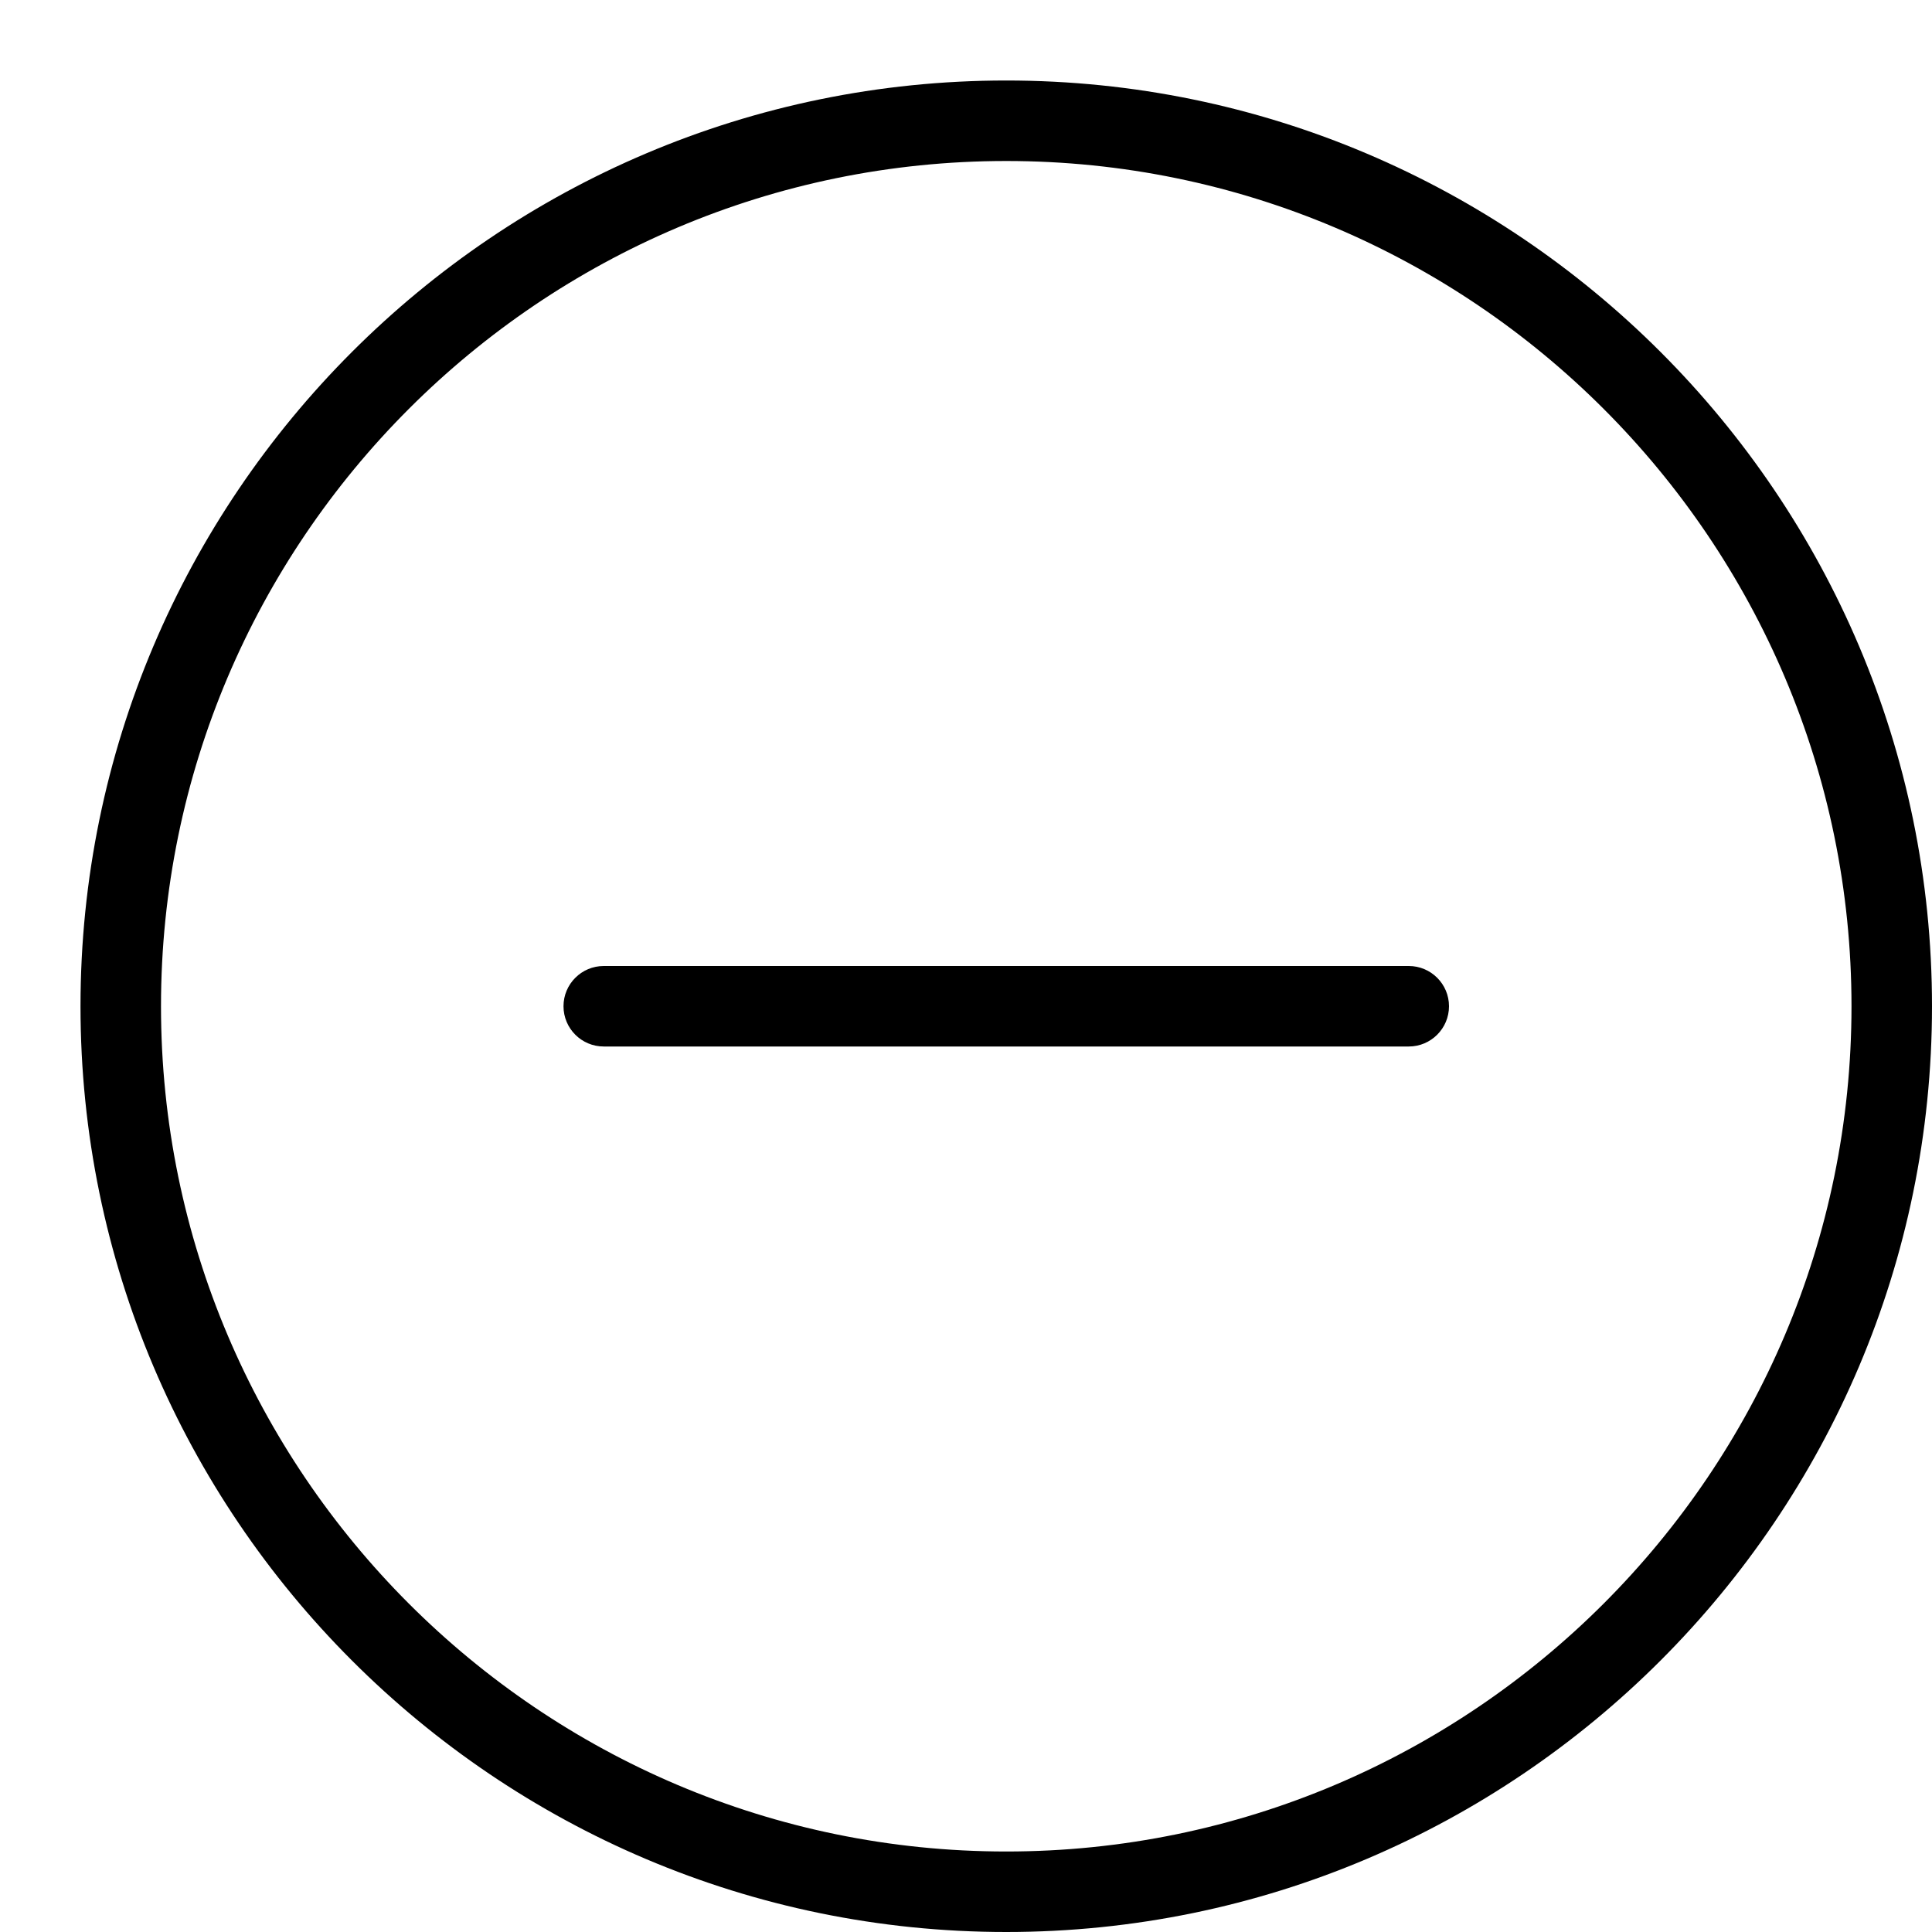
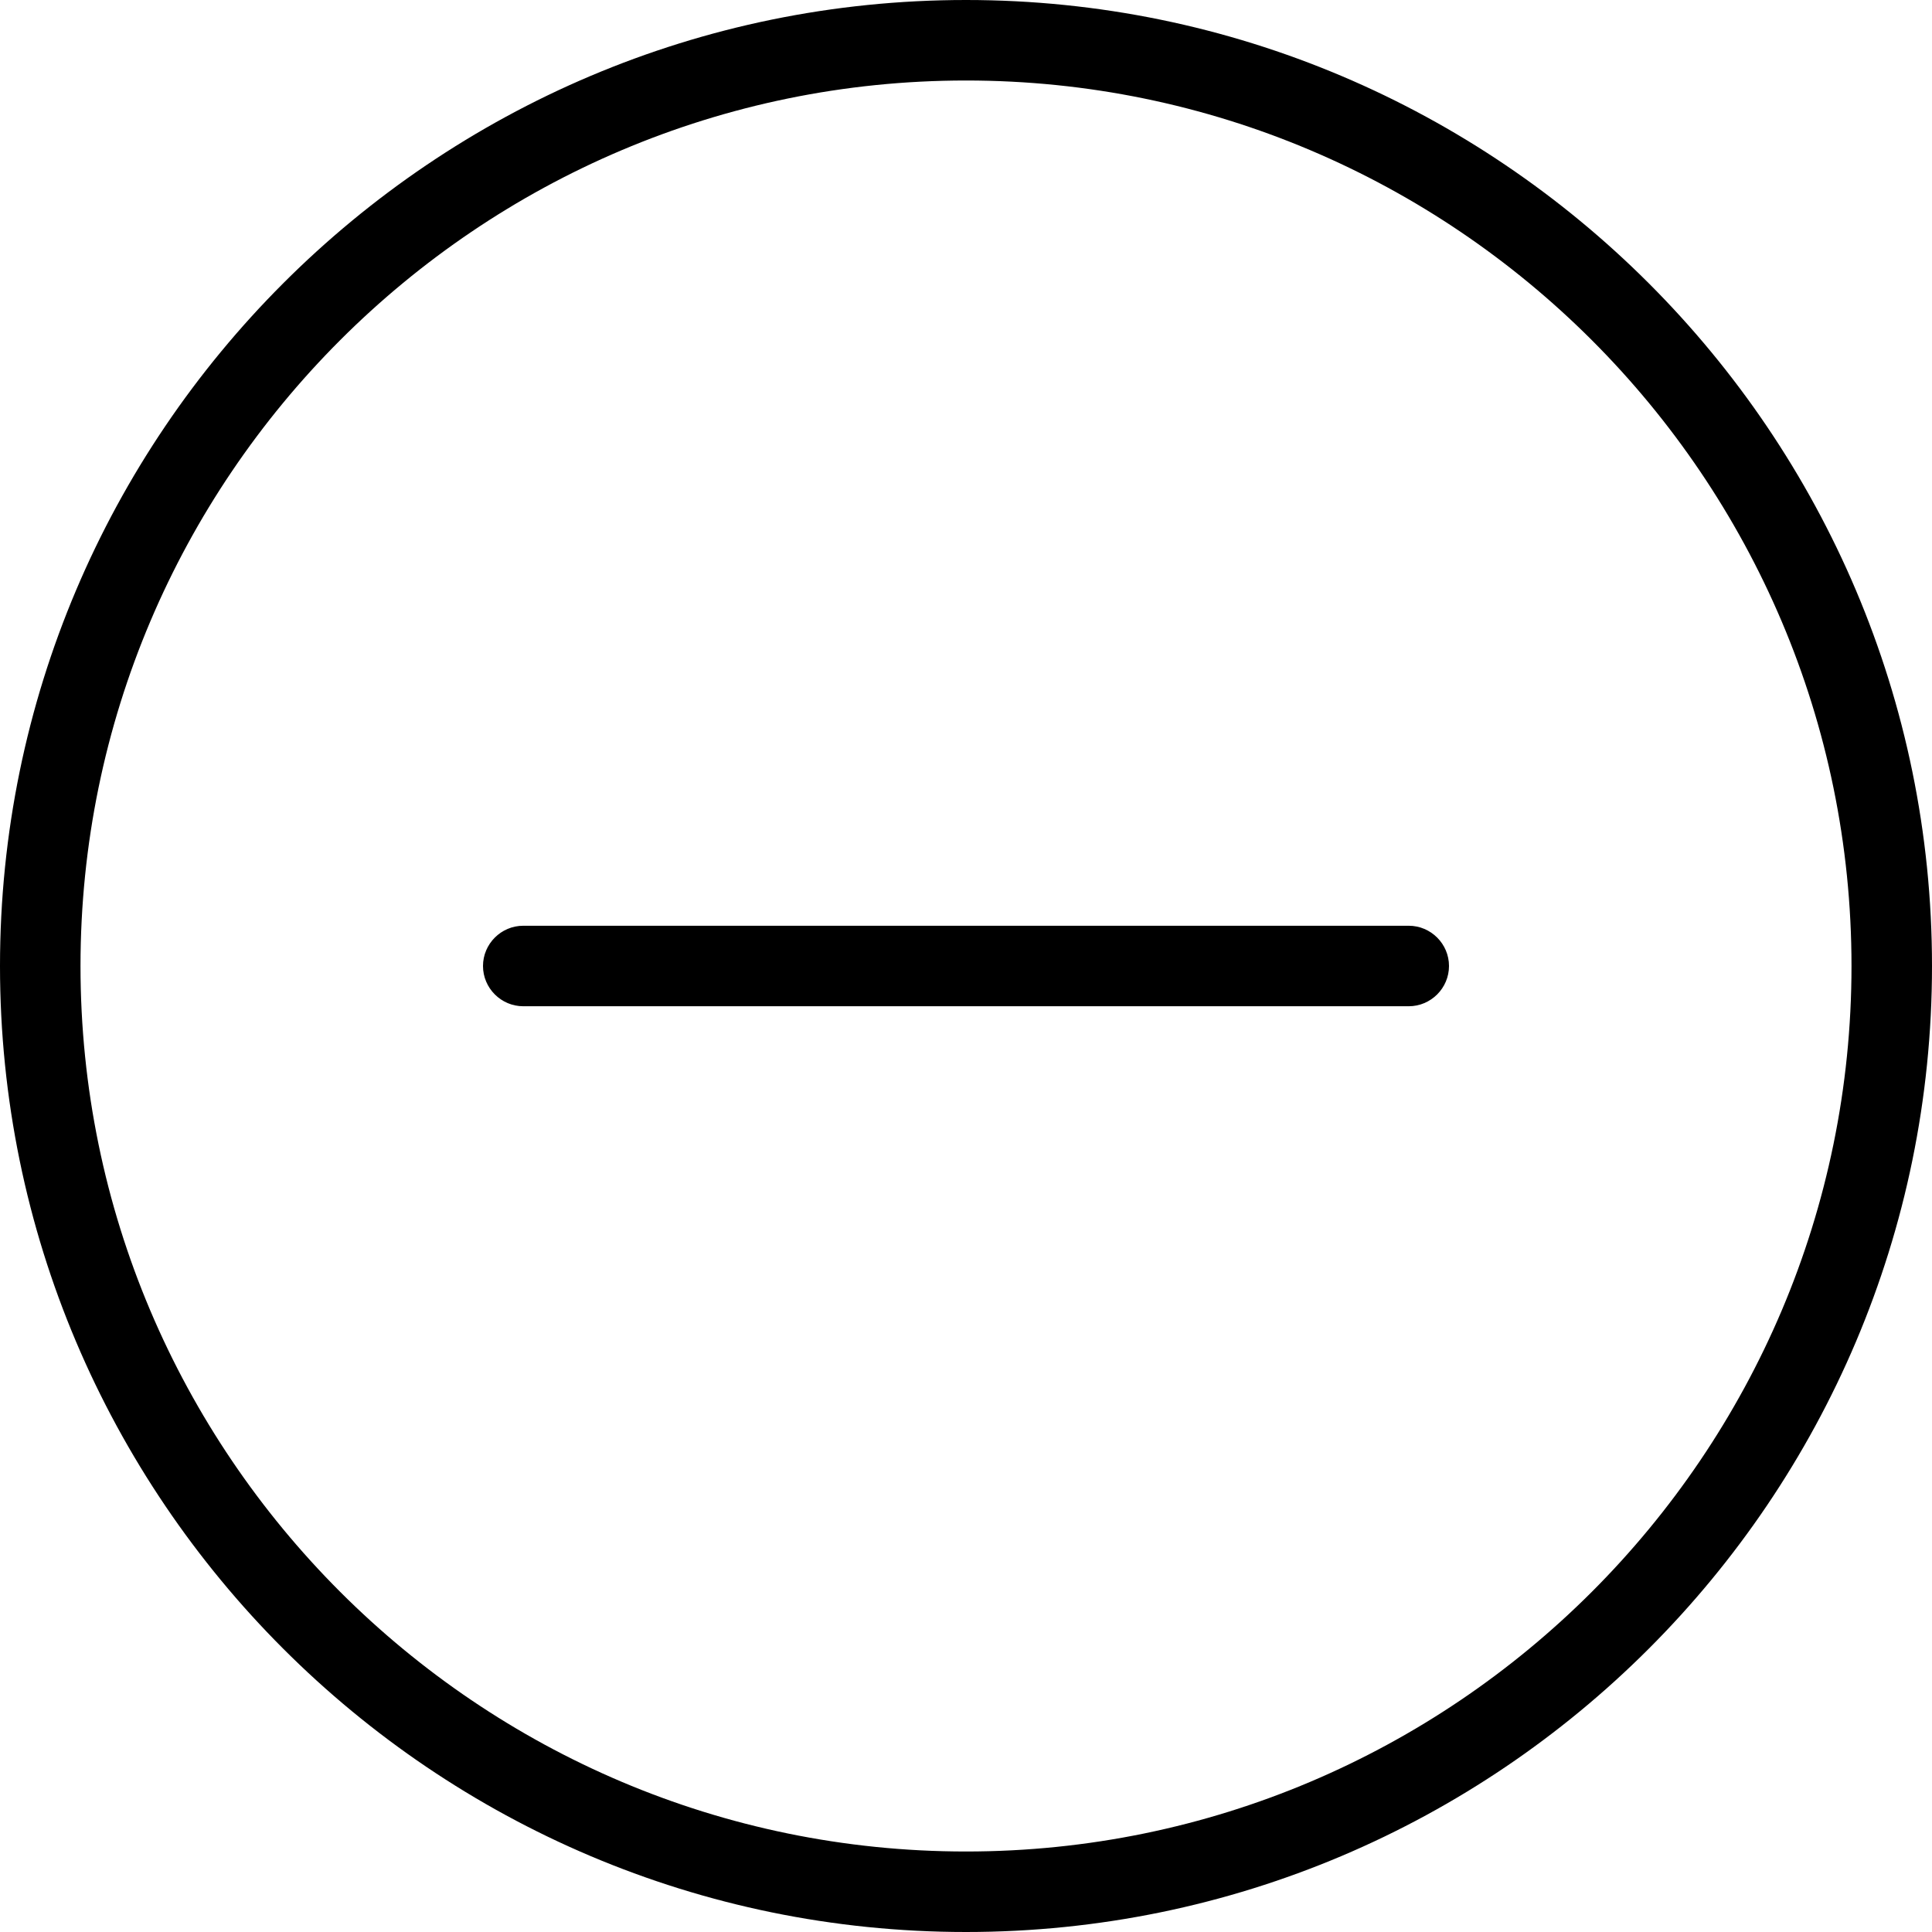
<svg xmlns="http://www.w3.org/2000/svg" width="24" height="24" viewBox="0 0 24 24">
-   <path d="M12.5 1C18.841 1 24 6.159 24 12.5 24 18.841 18.841 24 12.5 24 6.159 24 1 18.841 1 12.5 1 6.159 6.159 1 12.5 1zm0 22C18.289 23 23 18.289 23 12.5 23 6.711 18.289 2 12.5 2 6.711 2 2 6.711 2 12.5 2 18.289 6.711 23 12.5 23zm-5-11l10 0c.276 0 .5.224.5.5 0 .276-.224.5-.5.5l-10 0c-.276 0-.5-.224-.5-.5 0-.276.224-.5.5-.5z" fill="#000" fill-rule="evenodd" />
+   <path d="M12 0c6.617 0 12 5.383 12 12 0 6.617-5.383 12-12 12-6.617 0-12-5.383-12-12C0 5.383 5.383 0 12 0zm0 23c6.065 0 11-4.935 11-11 0-6.065-4.935-11-11-11C5.935 1 1 5.935 1 12c0 6.065 4.935 11 11 11zm5.5-11.5c.275 0 .5.225.5.5 0 .275-.225.5-.5.5l-11 0c-.275 0-.5-.225-.5-.5 0-.275.225-.5.5-.5l11 0z" fill="#000" fill-rule="evenodd" />
</svg>
